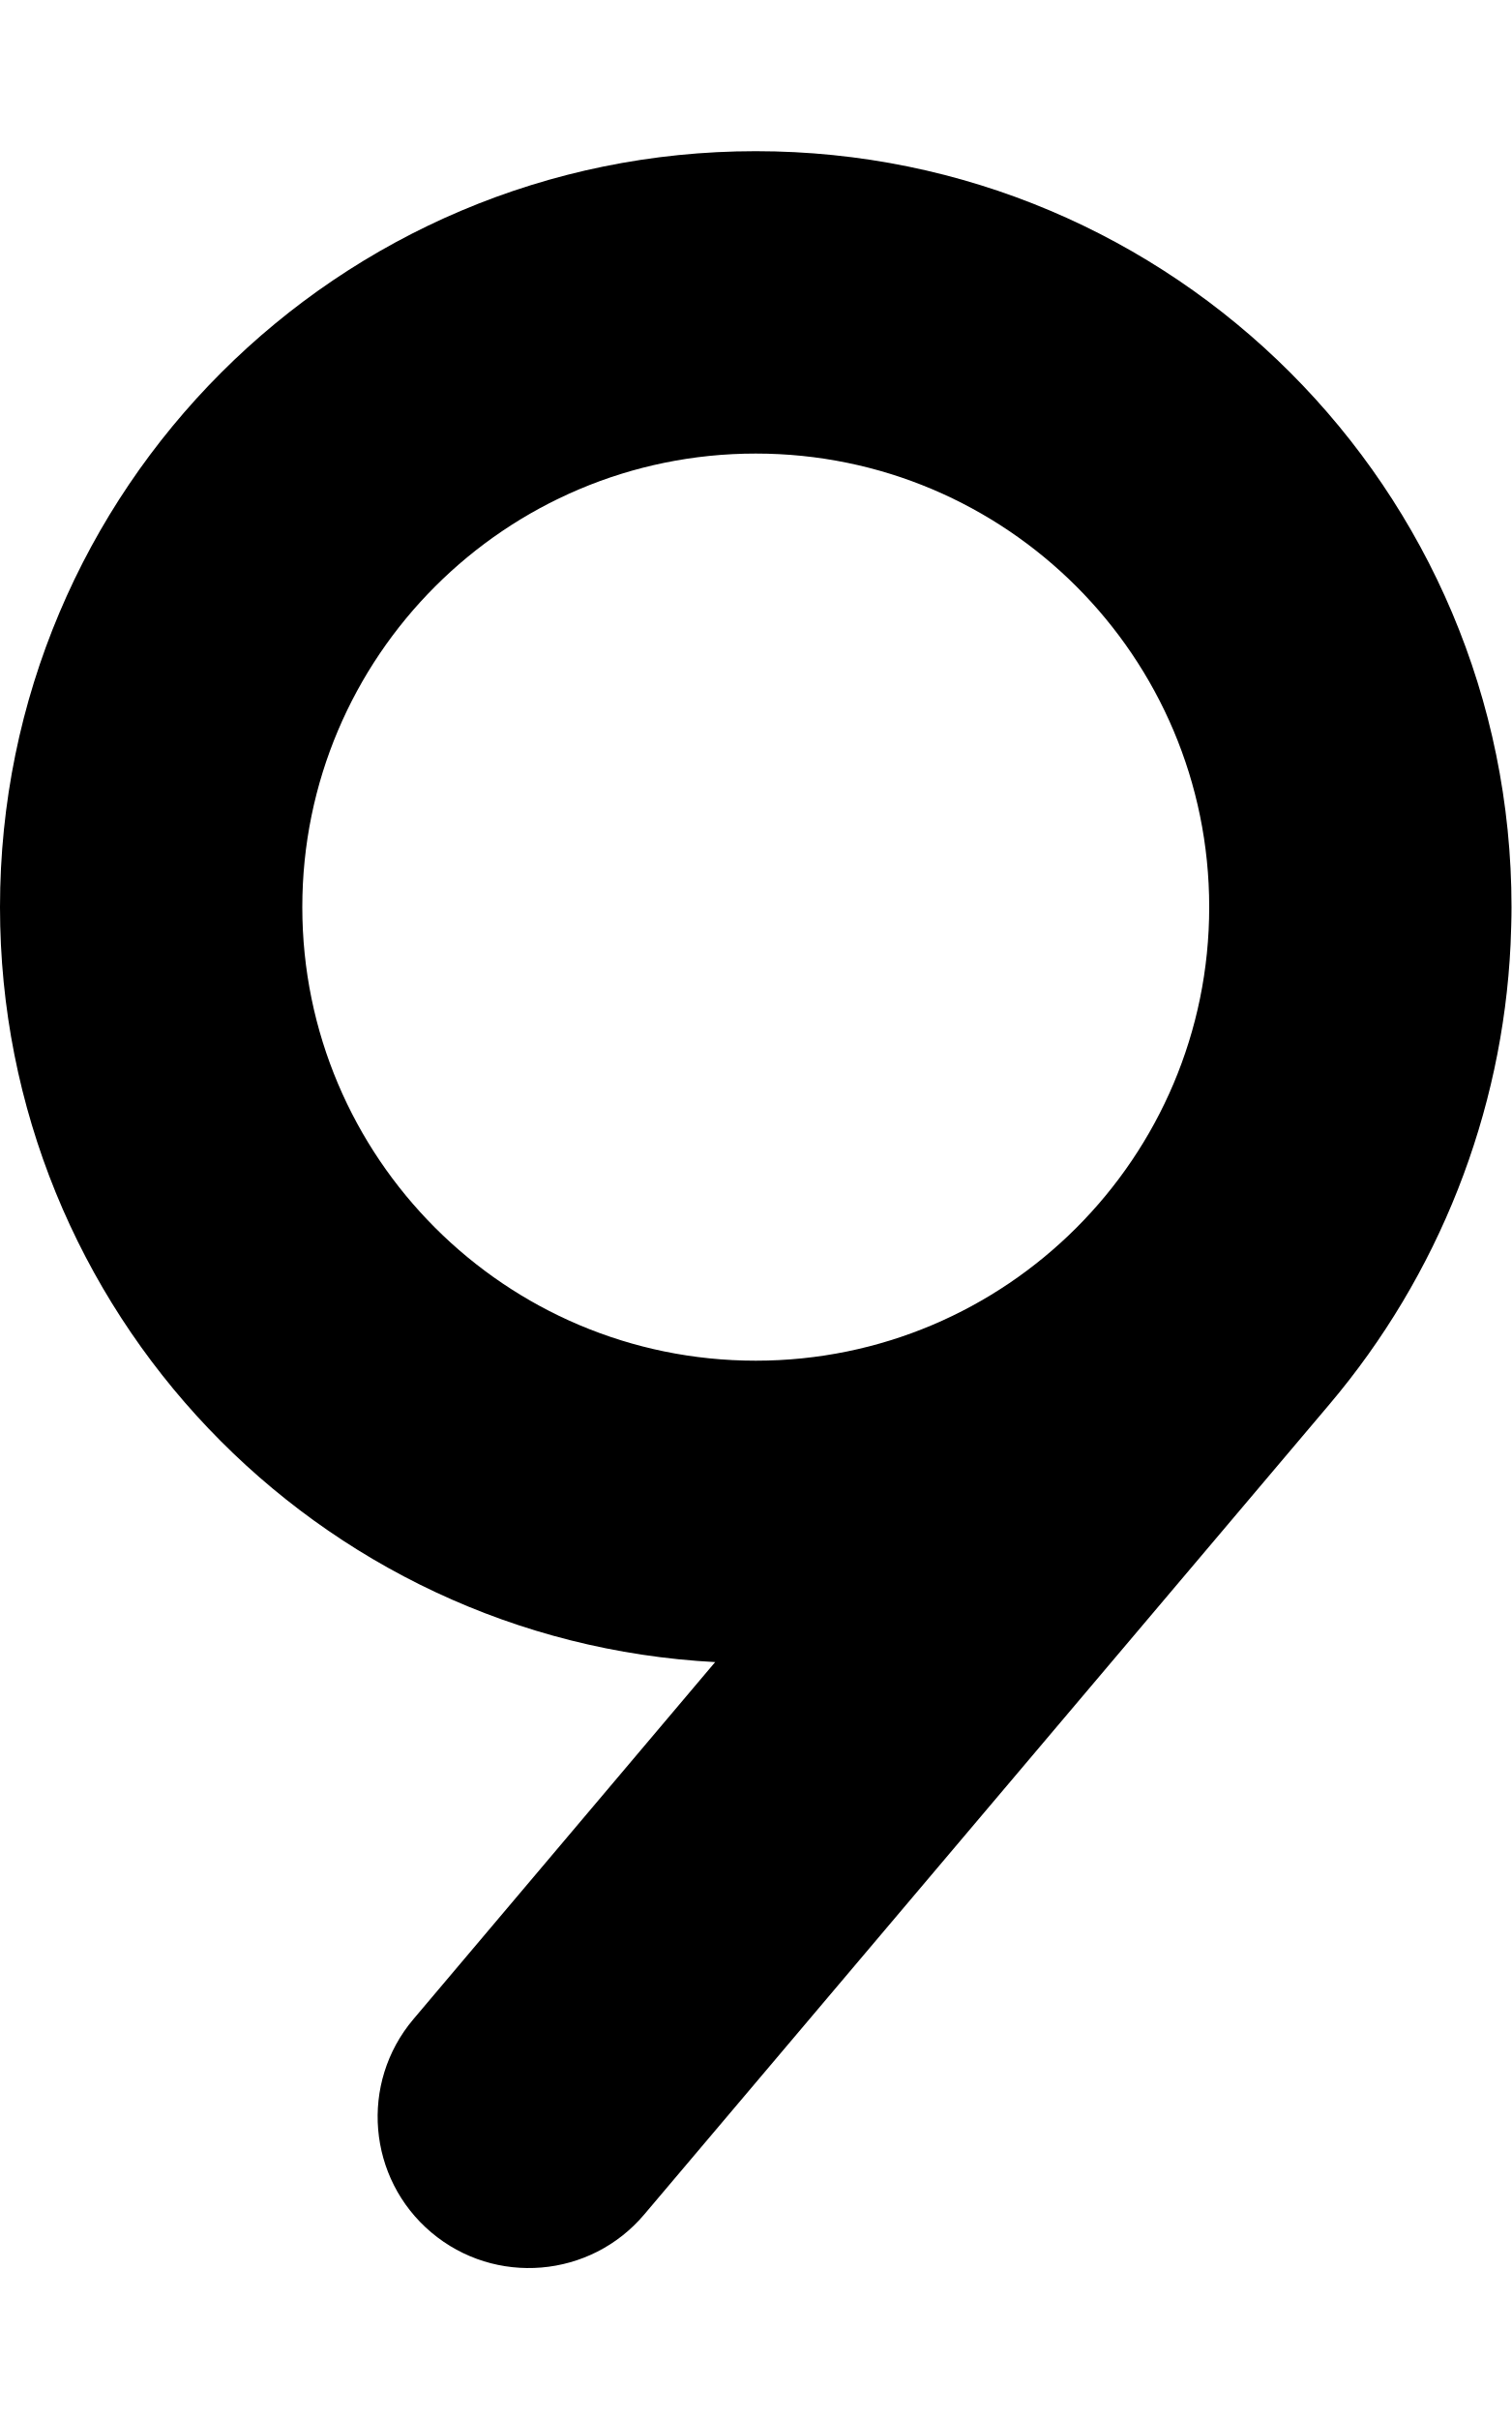
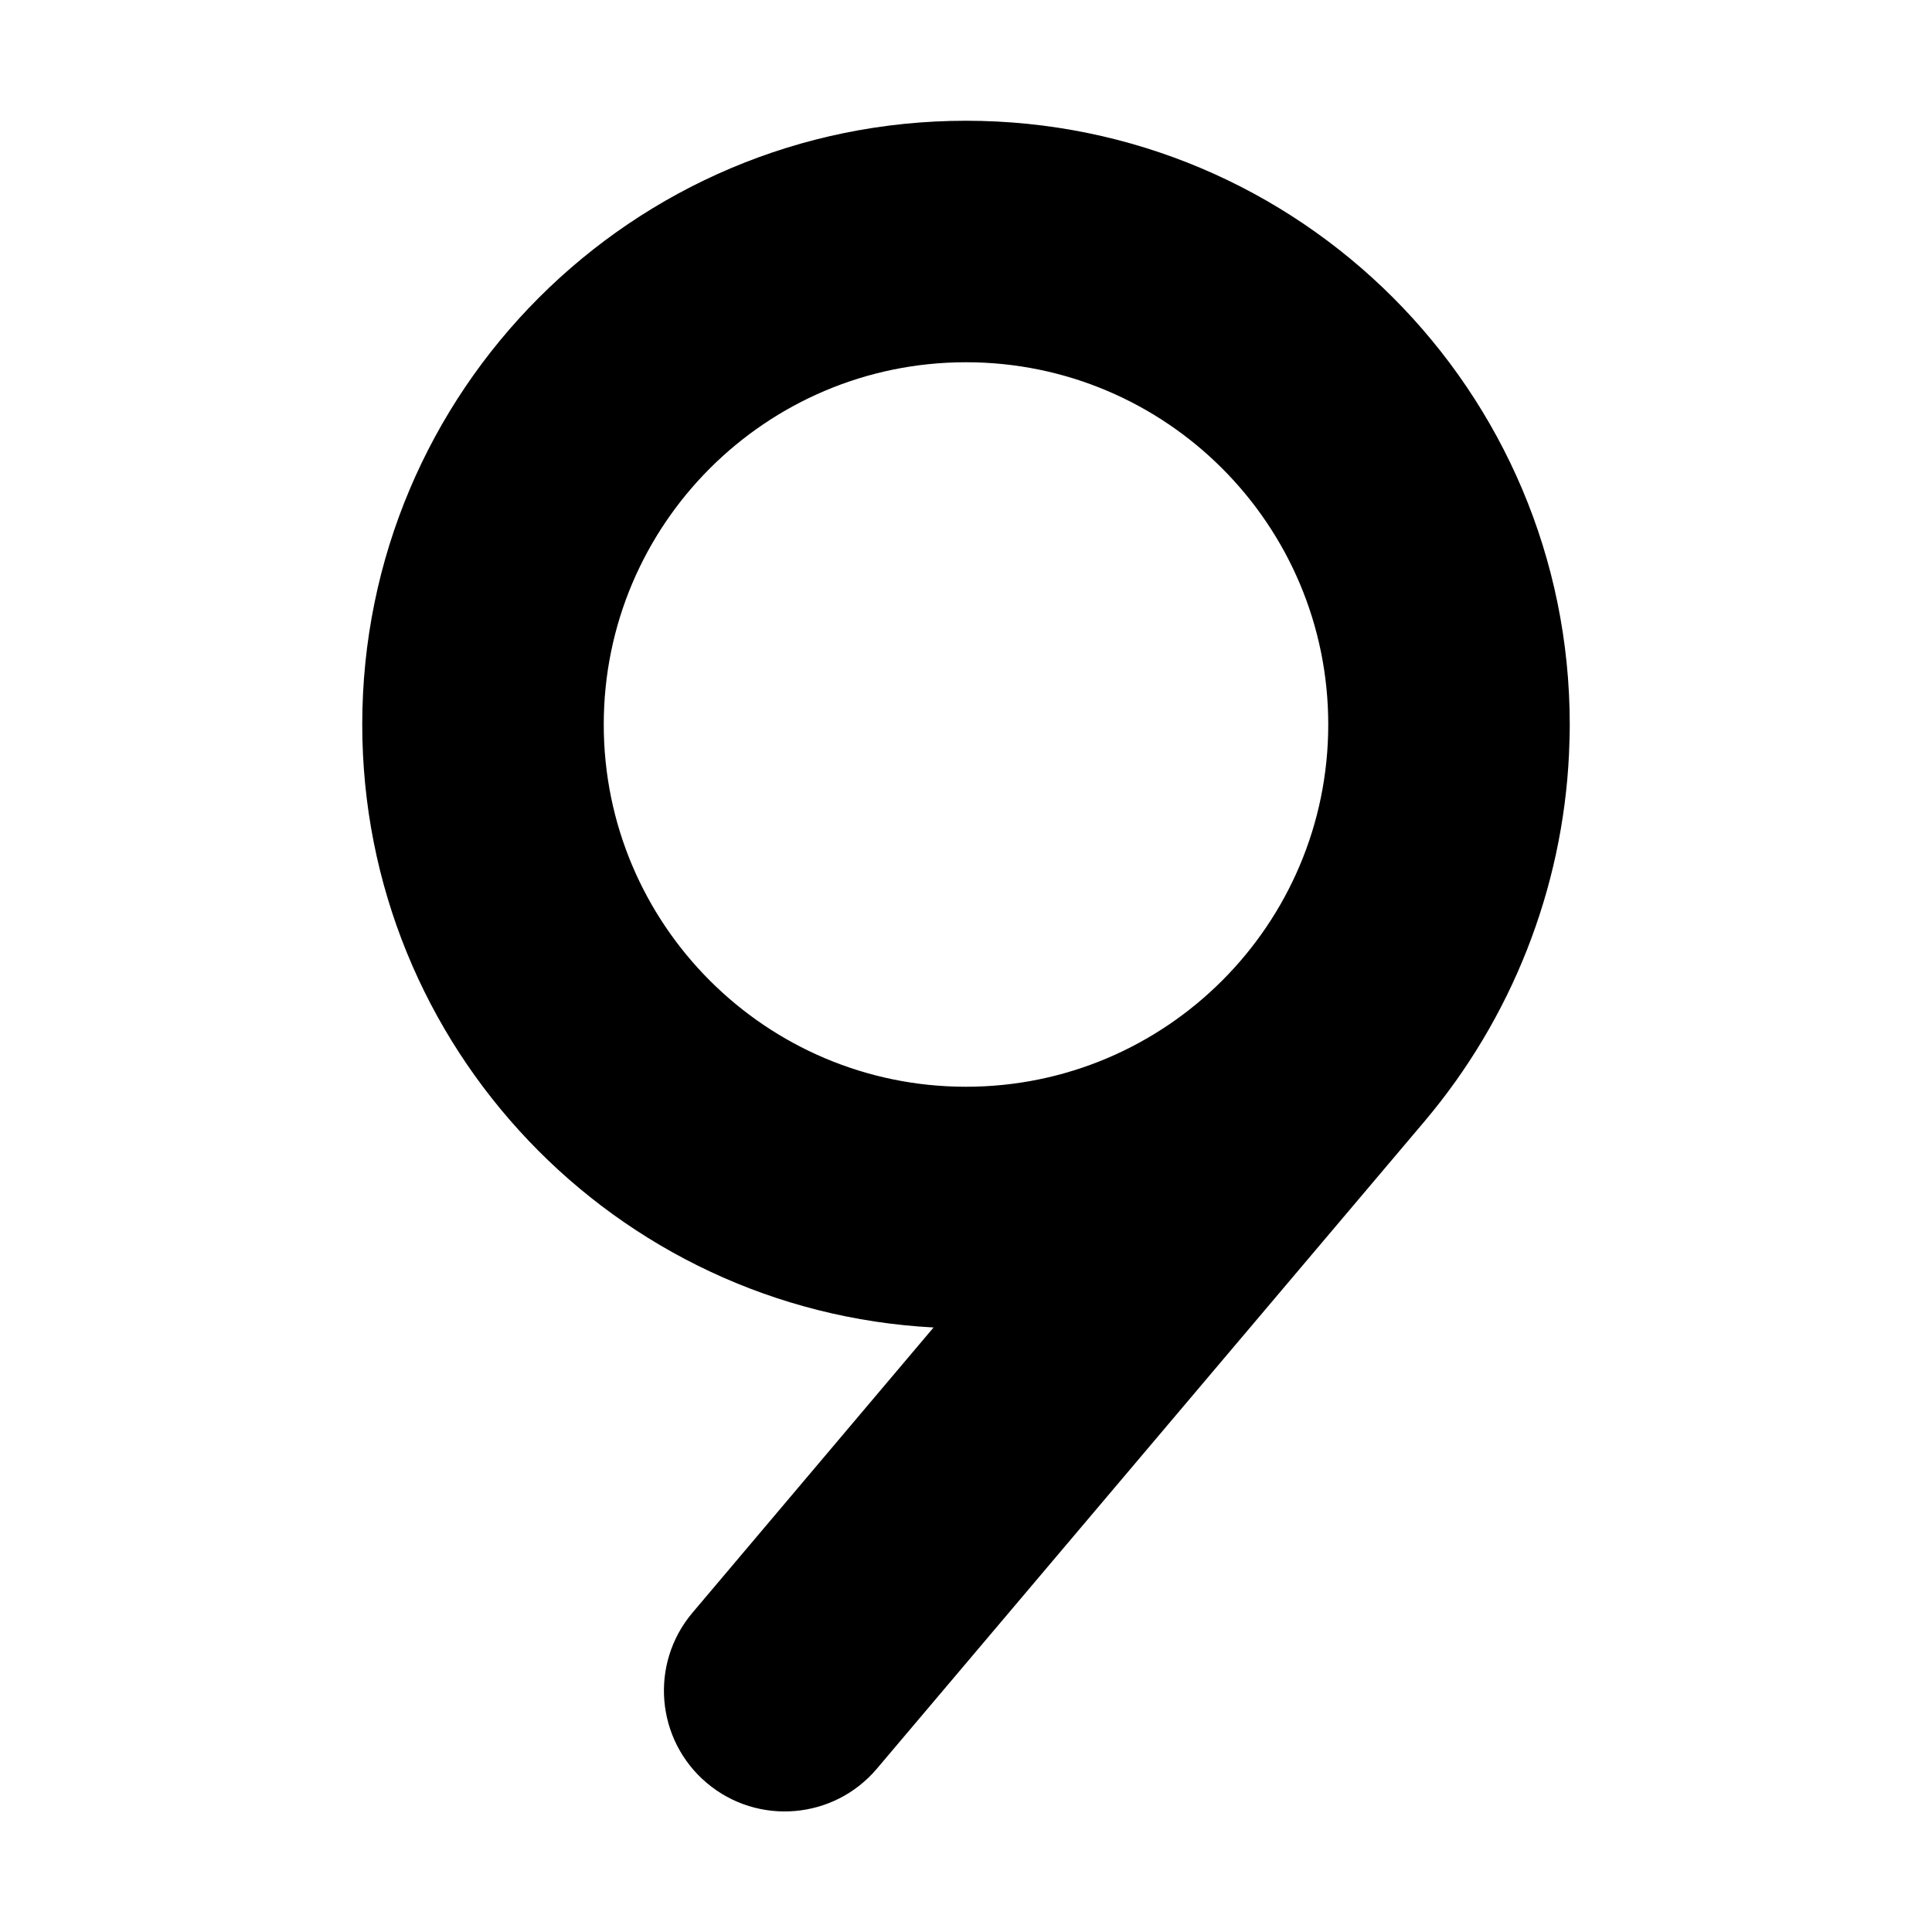
- <svg xmlns="http://www.w3.org/2000/svg" viewBox="0 0 320 512">
+ <svg xmlns="http://www.w3.org/2000/svg" width="50" height="50" viewBox="0 0 320 512">
  <path d="M64 192c0 53 43 96 96 96s96-43 96-96s-43-96-96-96s-96 43-96 96zm87.5 159.8C67.1 347.4 0 277.5 0 192C0 103.6 71.6 32 160 32s160 71.6 160 160c0 2.6-.1 5.3-.2 7.9c-1.7 35.7-15.2 70-38.4 97.4l-145 171.4c-11.4 13.5-31.6 15.2-45.1 3.8s-15.2-31.6-3.8-45.1l63.9-75.6z" />
</svg>
